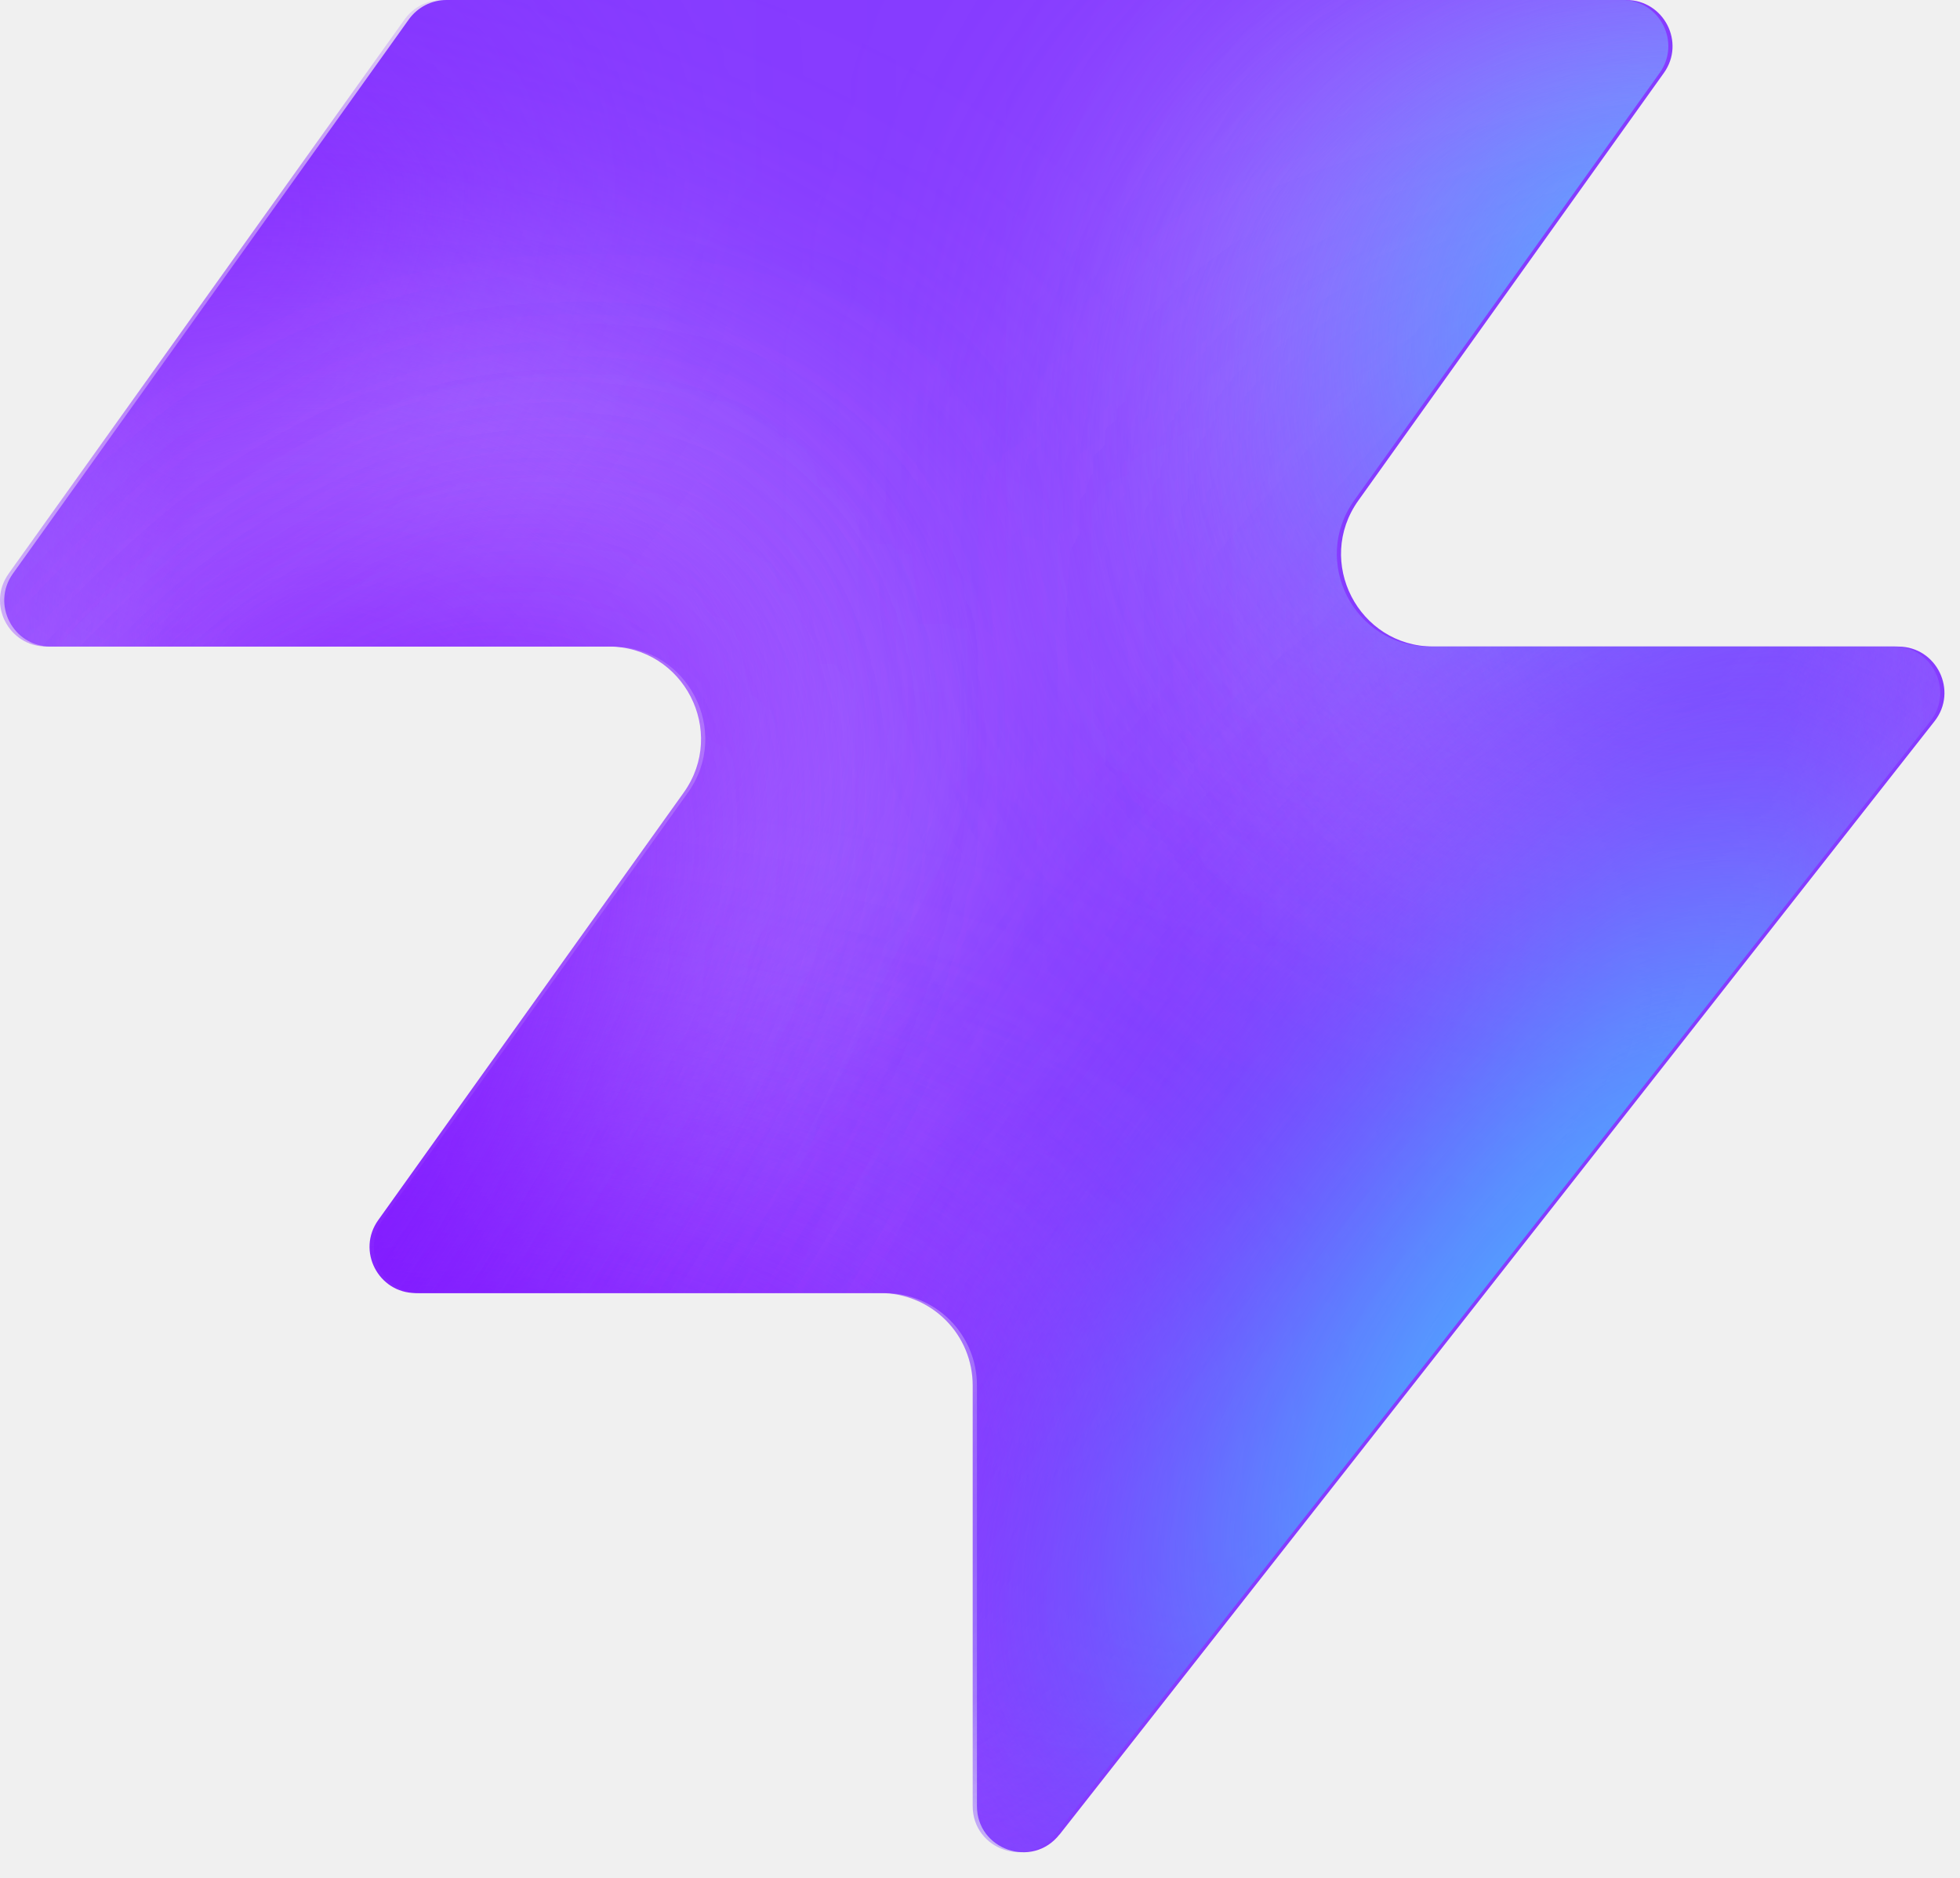
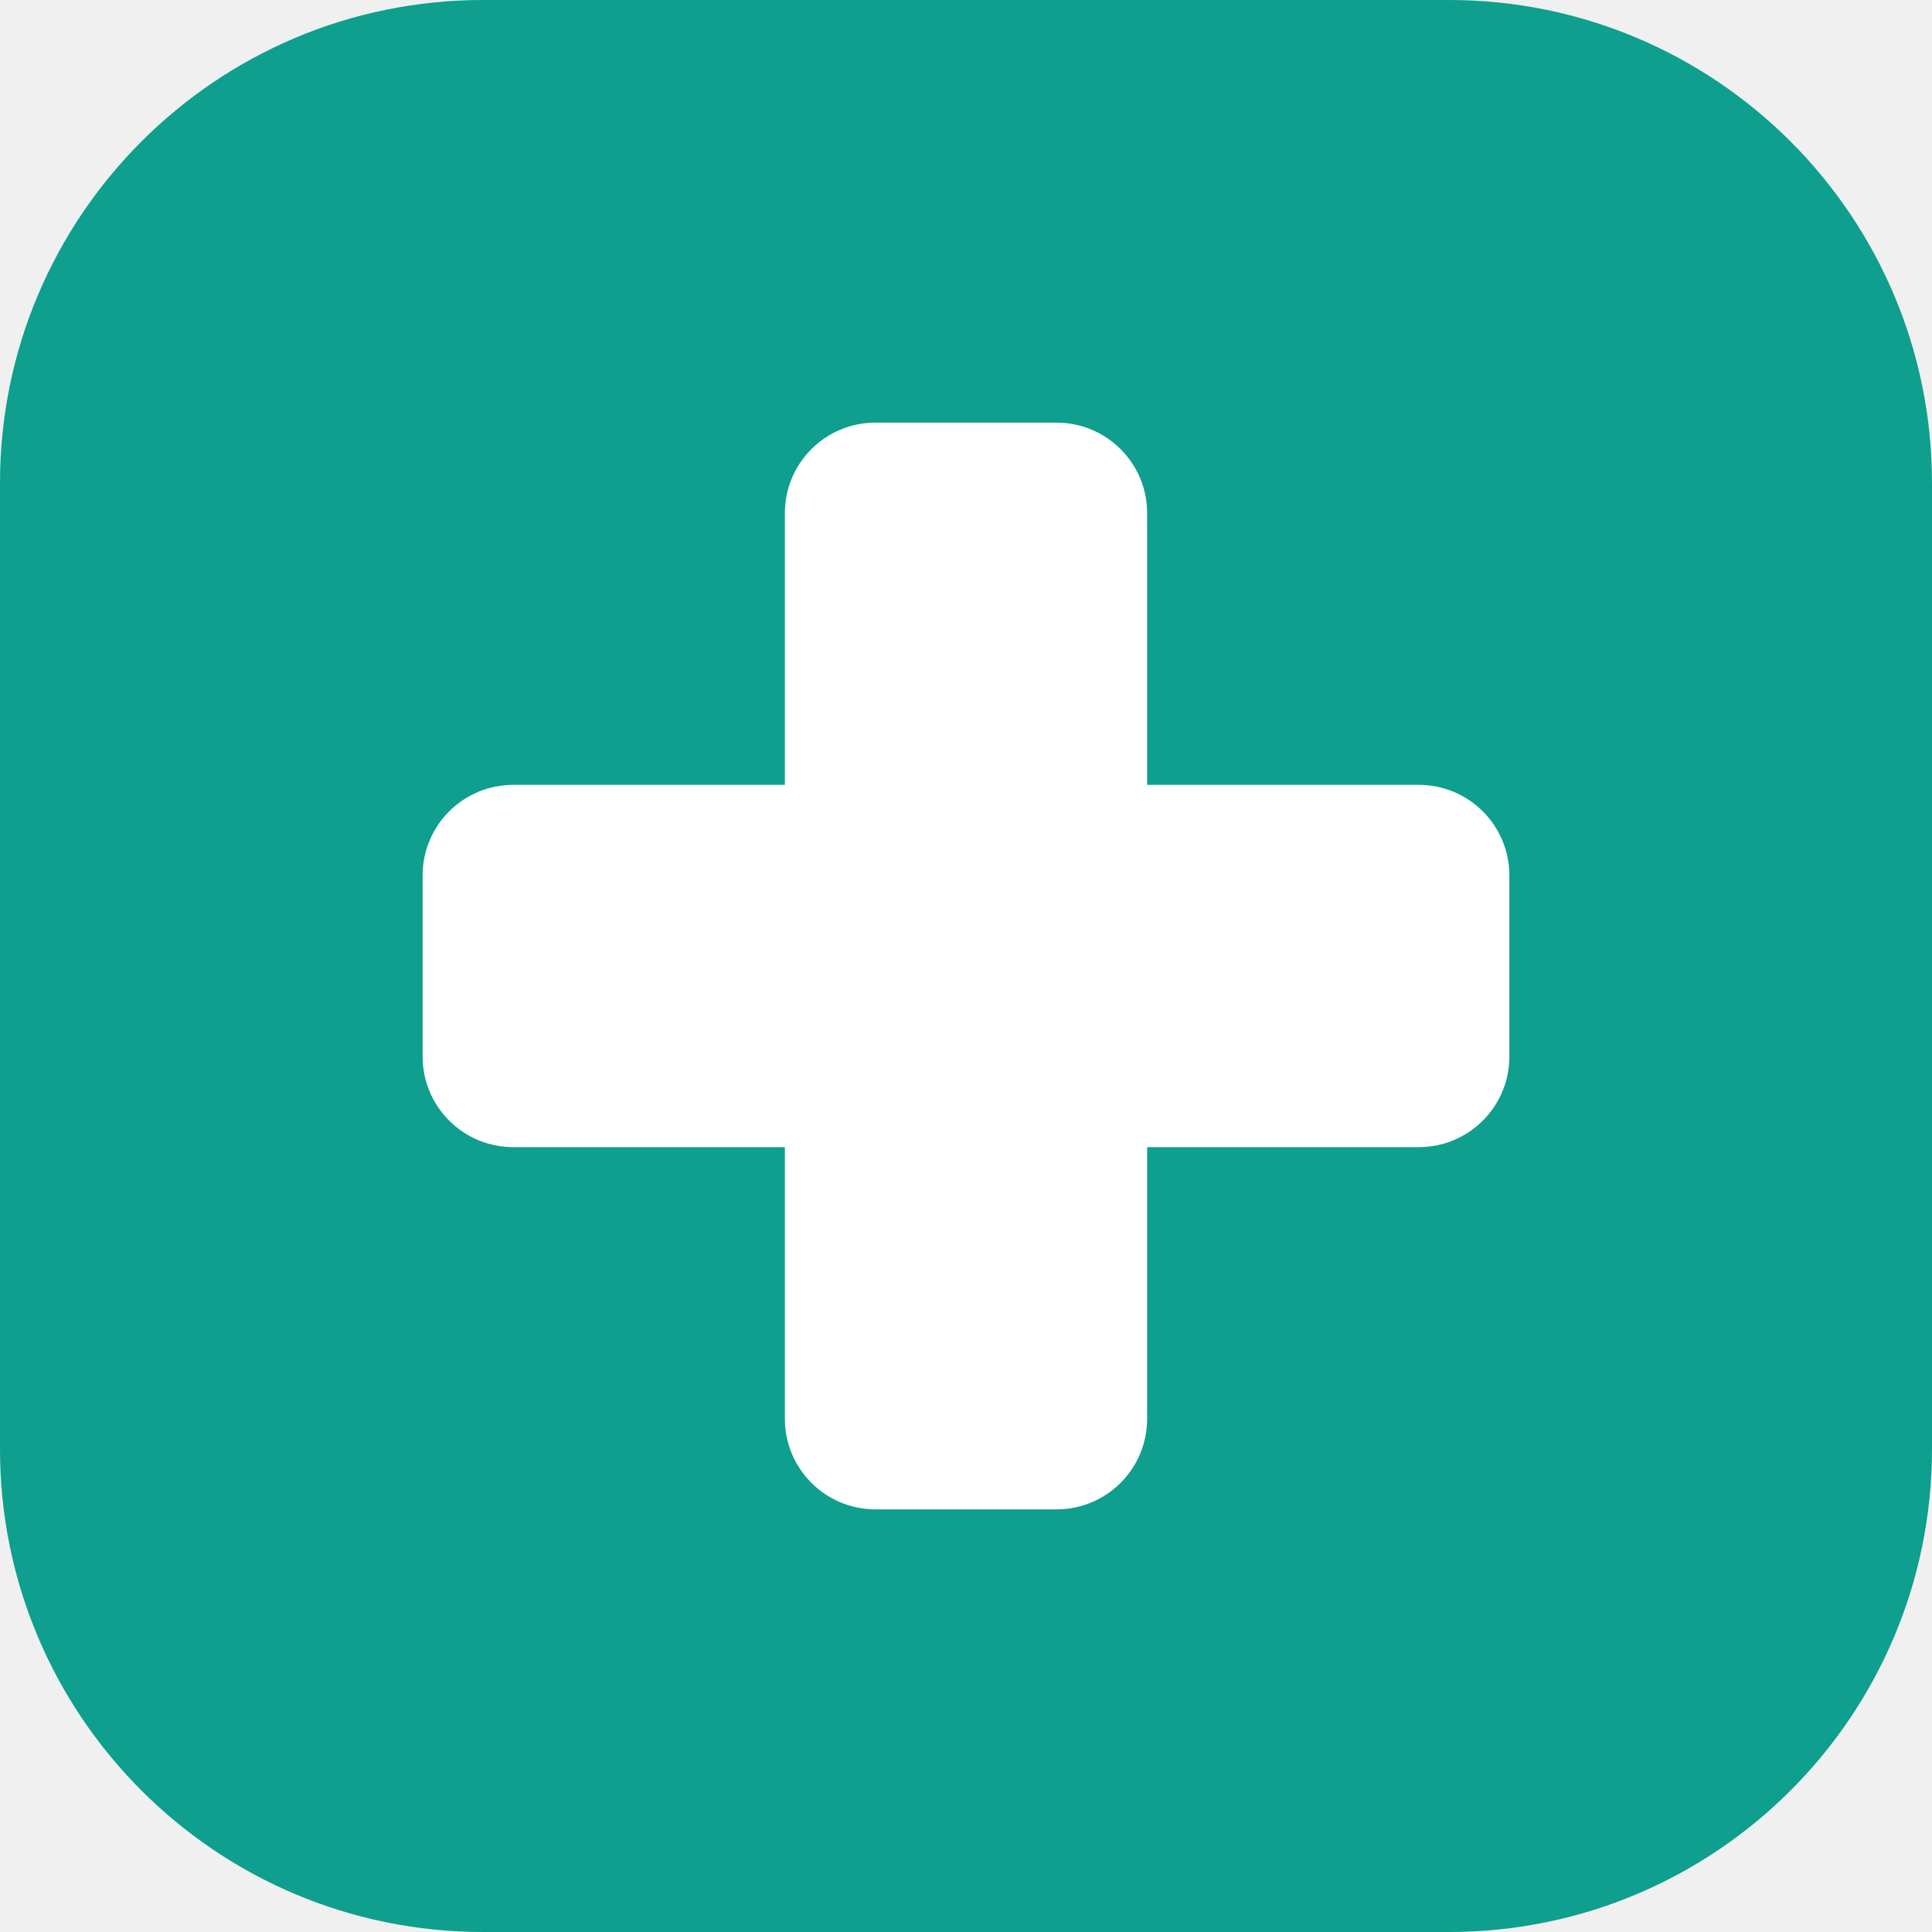
- <svg xmlns="http://www.w3.org/2000/svg" width="48" height="46" fill="none" viewBox="0 0 48 46">
-   <path fill="#863bff" d="M25.946 44.938c-.664.845-2.021.375-2.021-.698V33.937a2.26 2.26 0 0 0-2.262-2.262H10.287c-.92 0-1.456-1.04-.92-1.788l7.48-10.471c1.07-1.497 0-3.578-1.842-3.578H1.237c-.92 0-1.456-1.04-.92-1.788L10.013.474c.214-.297.556-.474.92-.474h28.894c.92 0 1.456 1.04.92 1.788l-7.48 10.471c-1.07 1.498 0 3.579 1.842 3.579h11.377c.943 0 1.473 1.088.89 1.83L25.947 44.94z" style="fill:#863bff;fill:color(display-p3 .525 .23 1);fill-opacity:1" />
-   <mask id="a" width="48" height="46" x="0" y="0" maskUnits="userSpaceOnUse" style="mask-type:alpha">
-     <path fill="#000" d="M25.842 44.938c-.664.844-2.021.375-2.021-.698V33.937a2.26 2.26 0 0 0-2.262-2.262H10.183c-.92 0-1.456-1.04-.92-1.788l7.48-10.471c1.07-1.498 0-3.579-1.842-3.579H1.133c-.92 0-1.456-1.04-.92-1.787L9.91.473c.214-.297.556-.474.92-.474h28.894c.92 0 1.456 1.04.92 1.788l-7.48 10.471c-1.07 1.498 0 3.578 1.842 3.578h11.377c.943 0 1.473 1.088.89 1.832L25.843 44.94z" style="fill:#000;fill-opacity:1" />
-   </mask>
-   <g mask="url(#a)">
-     <g filter="url(#b)">
-       <ellipse cx="5.508" cy="14.704" fill="#ede6ff" rx="5.508" ry="14.704" style="fill:#ede6ff;fill:color(display-p3 .927 .903 1);fill-opacity:1" transform="matrix(.00324 1 1 -.00324 -4.47 31.516)" />
-     </g>
-     <g filter="url(#c)">
-       <ellipse cx="10.399" cy="29.851" fill="#ede6ff" rx="10.399" ry="29.851" style="fill:#ede6ff;fill:color(display-p3 .927 .903 1);fill-opacity:1" transform="matrix(.00324 1 1 -.00324 -39.328 7.883)" />
-     </g>
-     <g filter="url(#d)">
-       <ellipse cx="5.508" cy="30.487" fill="#7e14ff" rx="5.508" ry="30.487" style="fill:#7e14ff;fill:color(display-p3 .492 .077 1);fill-opacity:1" transform="rotate(89.814 -25.913 -14.639)scale(1 -1)" />
-     </g>
-     <g filter="url(#e)">
-       <ellipse cx="5.508" cy="30.599" fill="#7e14ff" rx="5.508" ry="30.599" style="fill:#7e14ff;fill:color(display-p3 .492 .077 1);fill-opacity:1" transform="rotate(89.814 -32.644 -3.334)scale(1 -1)" />
-     </g>
-     <g filter="url(#f)">
-       <ellipse cx="5.508" cy="30.599" fill="#7e14ff" rx="5.508" ry="30.599" style="fill:#7e14ff;fill:color(display-p3 .492 .077 1);fill-opacity:1" transform="matrix(.00324 1 1 -.00324 -34.34 30.47)" />
-     </g>
-     <g filter="url(#g)">
-       <ellipse cx="14.072" cy="22.078" fill="#ede6ff" rx="14.072" ry="22.078" style="fill:#ede6ff;fill:color(display-p3 .927 .903 1);fill-opacity:1" transform="rotate(93.35 24.506 48.493)scale(-1 1)" />
-     </g>
-     <g filter="url(#h)">
-       <ellipse cx="3.47" cy="21.501" fill="#7e14ff" rx="3.47" ry="21.501" style="fill:#7e14ff;fill:color(display-p3 .492 .077 1);fill-opacity:1" transform="rotate(89.009 28.708 47.59)scale(-1 1)" />
-     </g>
-     <g filter="url(#i)">
-       <ellipse cx="3.47" cy="21.501" fill="#7e14ff" rx="3.47" ry="21.501" style="fill:#7e14ff;fill:color(display-p3 .492 .077 1);fill-opacity:1" transform="rotate(89.009 28.708 47.59)scale(-1 1)" />
-     </g>
-     <g filter="url(#j)">
-       <ellipse cx=".387" cy="8.972" fill="#7e14ff" rx="4.407" ry="29.108" style="fill:#7e14ff;fill:color(display-p3 .492 .077 1);fill-opacity:1" transform="rotate(39.51 .387 8.972)" />
-     </g>
-     <g filter="url(#k)">
-       <ellipse cx="47.523" cy="-6.092" fill="#7e14ff" rx="4.407" ry="29.108" style="fill:#7e14ff;fill:color(display-p3 .492 .077 1);fill-opacity:1" transform="rotate(37.892 47.523 -6.092)" />
-     </g>
-     <g filter="url(#l)">
-       <ellipse cx="41.412" cy="6.333" fill="#47bfff" rx="5.971" ry="9.665" style="fill:#47bfff;fill:color(display-p3 .28 .748 1);fill-opacity:1" transform="rotate(37.892 41.412 6.333)" />
-     </g>
-     <g filter="url(#m)">
-       <ellipse cx="-1.879" cy="38.332" fill="#7e14ff" rx="4.407" ry="29.108" style="fill:#7e14ff;fill:color(display-p3 .492 .077 1);fill-opacity:1" transform="rotate(37.892 -1.88 38.332)" />
-     </g>
-     <g filter="url(#n)">
-       <ellipse cx="-1.879" cy="38.332" fill="#7e14ff" rx="4.407" ry="29.108" style="fill:#7e14ff;fill:color(display-p3 .492 .077 1);fill-opacity:1" transform="rotate(37.892 -1.88 38.332)" />
-     </g>
-     <g filter="url(#o)">
-       <ellipse cx="35.651" cy="29.907" fill="#7e14ff" rx="4.407" ry="29.108" style="fill:#7e14ff;fill:color(display-p3 .492 .077 1);fill-opacity:1" transform="rotate(37.892 35.651 29.907)" />
-     </g>
-     <g filter="url(#p)">
-       <ellipse cx="38.418" cy="32.4" fill="#47bfff" rx="5.971" ry="15.297" style="fill:#47bfff;fill:color(display-p3 .28 .748 1);fill-opacity:1" transform="rotate(37.892 38.418 32.4)" />
-     </g>
-   </g>
-   <defs>
-     <filter id="b" width="60.045" height="41.654" x="-19.77" y="16.149" color-interpolation-filters="sRGB" filterUnits="userSpaceOnUse">
-       <feFlood flood-opacity="0" result="BackgroundImageFix" />
-       <feBlend in="SourceGraphic" in2="BackgroundImageFix" result="shape" />
-       <feGaussianBlur result="effect1_foregroundBlur_2002_17158" stdDeviation="7.659" />
-     </filter>
-     <filter id="c" width="90.34" height="51.437" x="-54.613" y="-7.533" color-interpolation-filters="sRGB" filterUnits="userSpaceOnUse">
-       <feFlood flood-opacity="0" result="BackgroundImageFix" />
-       <feBlend in="SourceGraphic" in2="BackgroundImageFix" result="shape" />
-       <feGaussianBlur result="effect1_foregroundBlur_2002_17158" stdDeviation="7.659" />
-     </filter>
-     <filter id="d" width="79.355" height="29.4" x="-49.64" y="2.03" color-interpolation-filters="sRGB" filterUnits="userSpaceOnUse">
-       <feFlood flood-opacity="0" result="BackgroundImageFix" />
-       <feBlend in="SourceGraphic" in2="BackgroundImageFix" result="shape" />
-       <feGaussianBlur result="effect1_foregroundBlur_2002_17158" stdDeviation="4.596" />
-     </filter>
-     <filter id="e" width="79.579" height="29.4" x="-45.045" y="20.029" color-interpolation-filters="sRGB" filterUnits="userSpaceOnUse">
-       <feFlood flood-opacity="0" result="BackgroundImageFix" />
-       <feBlend in="SourceGraphic" in2="BackgroundImageFix" result="shape" />
-       <feGaussianBlur result="effect1_foregroundBlur_2002_17158" stdDeviation="4.596" />
-     </filter>
-     <filter id="f" width="79.579" height="29.4" x="-43.513" y="21.178" color-interpolation-filters="sRGB" filterUnits="userSpaceOnUse">
-       <feFlood flood-opacity="0" result="BackgroundImageFix" />
-       <feBlend in="SourceGraphic" in2="BackgroundImageFix" result="shape" />
-       <feGaussianBlur result="effect1_foregroundBlur_2002_17158" stdDeviation="4.596" />
-     </filter>
-     <filter id="g" width="74.749" height="58.852" x="15.756" y="-17.901" color-interpolation-filters="sRGB" filterUnits="userSpaceOnUse">
-       <feFlood flood-opacity="0" result="BackgroundImageFix" />
-       <feBlend in="SourceGraphic" in2="BackgroundImageFix" result="shape" />
-       <feGaussianBlur result="effect1_foregroundBlur_2002_17158" stdDeviation="7.659" />
-     </filter>
-     <filter id="h" width="61.377" height="25.362" x="23.548" y="2.284" color-interpolation-filters="sRGB" filterUnits="userSpaceOnUse">
-       <feFlood flood-opacity="0" result="BackgroundImageFix" />
-       <feBlend in="SourceGraphic" in2="BackgroundImageFix" result="shape" />
-       <feGaussianBlur result="effect1_foregroundBlur_2002_17158" stdDeviation="4.596" />
-     </filter>
-     <filter id="i" width="61.377" height="25.362" x="23.548" y="2.284" color-interpolation-filters="sRGB" filterUnits="userSpaceOnUse">
-       <feFlood flood-opacity="0" result="BackgroundImageFix" />
-       <feBlend in="SourceGraphic" in2="BackgroundImageFix" result="shape" />
-       <feGaussianBlur result="effect1_foregroundBlur_2002_17158" stdDeviation="4.596" />
-     </filter>
-     <filter id="j" width="56.045" height="63.649" x="-27.636" y="-22.853" color-interpolation-filters="sRGB" filterUnits="userSpaceOnUse">
-       <feFlood flood-opacity="0" result="BackgroundImageFix" />
-       <feBlend in="SourceGraphic" in2="BackgroundImageFix" result="shape" />
-       <feGaussianBlur result="effect1_foregroundBlur_2002_17158" stdDeviation="4.596" />
-     </filter>
-     <filter id="k" width="54.814" height="64.646" x="20.116" y="-38.415" color-interpolation-filters="sRGB" filterUnits="userSpaceOnUse">
-       <feFlood flood-opacity="0" result="BackgroundImageFix" />
-       <feBlend in="SourceGraphic" in2="BackgroundImageFix" result="shape" />
-       <feGaussianBlur result="effect1_foregroundBlur_2002_17158" stdDeviation="4.596" />
-     </filter>
-     <filter id="l" width="33.541" height="35.313" x="24.641" y="-11.323" color-interpolation-filters="sRGB" filterUnits="userSpaceOnUse">
-       <feFlood flood-opacity="0" result="BackgroundImageFix" />
-       <feBlend in="SourceGraphic" in2="BackgroundImageFix" result="shape" />
-       <feGaussianBlur result="effect1_foregroundBlur_2002_17158" stdDeviation="4.596" />
-     </filter>
-     <filter id="m" width="54.814" height="64.646" x="-29.286" y="6.009" color-interpolation-filters="sRGB" filterUnits="userSpaceOnUse">
-       <feFlood flood-opacity="0" result="BackgroundImageFix" />
-       <feBlend in="SourceGraphic" in2="BackgroundImageFix" result="shape" />
-       <feGaussianBlur result="effect1_foregroundBlur_2002_17158" stdDeviation="4.596" />
-     </filter>
-     <filter id="n" width="54.814" height="64.646" x="-29.286" y="6.009" color-interpolation-filters="sRGB" filterUnits="userSpaceOnUse">
-       <feFlood flood-opacity="0" result="BackgroundImageFix" />
-       <feBlend in="SourceGraphic" in2="BackgroundImageFix" result="shape" />
-       <feGaussianBlur result="effect1_foregroundBlur_2002_17158" stdDeviation="4.596" />
-     </filter>
-     <filter id="o" width="54.814" height="64.646" x="8.244" y="-2.416" color-interpolation-filters="sRGB" filterUnits="userSpaceOnUse">
-       <feFlood flood-opacity="0" result="BackgroundImageFix" />
-       <feBlend in="SourceGraphic" in2="BackgroundImageFix" result="shape" />
-       <feGaussianBlur result="effect1_foregroundBlur_2002_17158" stdDeviation="4.596" />
-     </filter>
-     <filter id="p" width="39.409" height="43.623" x="18.713" y="10.588" color-interpolation-filters="sRGB" filterUnits="userSpaceOnUse">
-       <feFlood flood-opacity="0" result="BackgroundImageFix" />
-       <feBlend in="SourceGraphic" in2="BackgroundImageFix" result="shape" />
-       <feGaussianBlur result="effect1_foregroundBlur_2002_17158" stdDeviation="4.596" />
-     </filter>
-   </defs>
+ <svg xmlns="http://www.w3.org/2000/svg" viewBox="0 0 64 64" fill="none">
+   <rect width="64" height="64" rx="16" fill="#0E9F8E" />
+   <rect x="26" y="14" width="12" height="36" rx="3" fill="white" />
+   <rect x="14" y="26" width="36" height="12" rx="3" fill="white" />
</svg>
